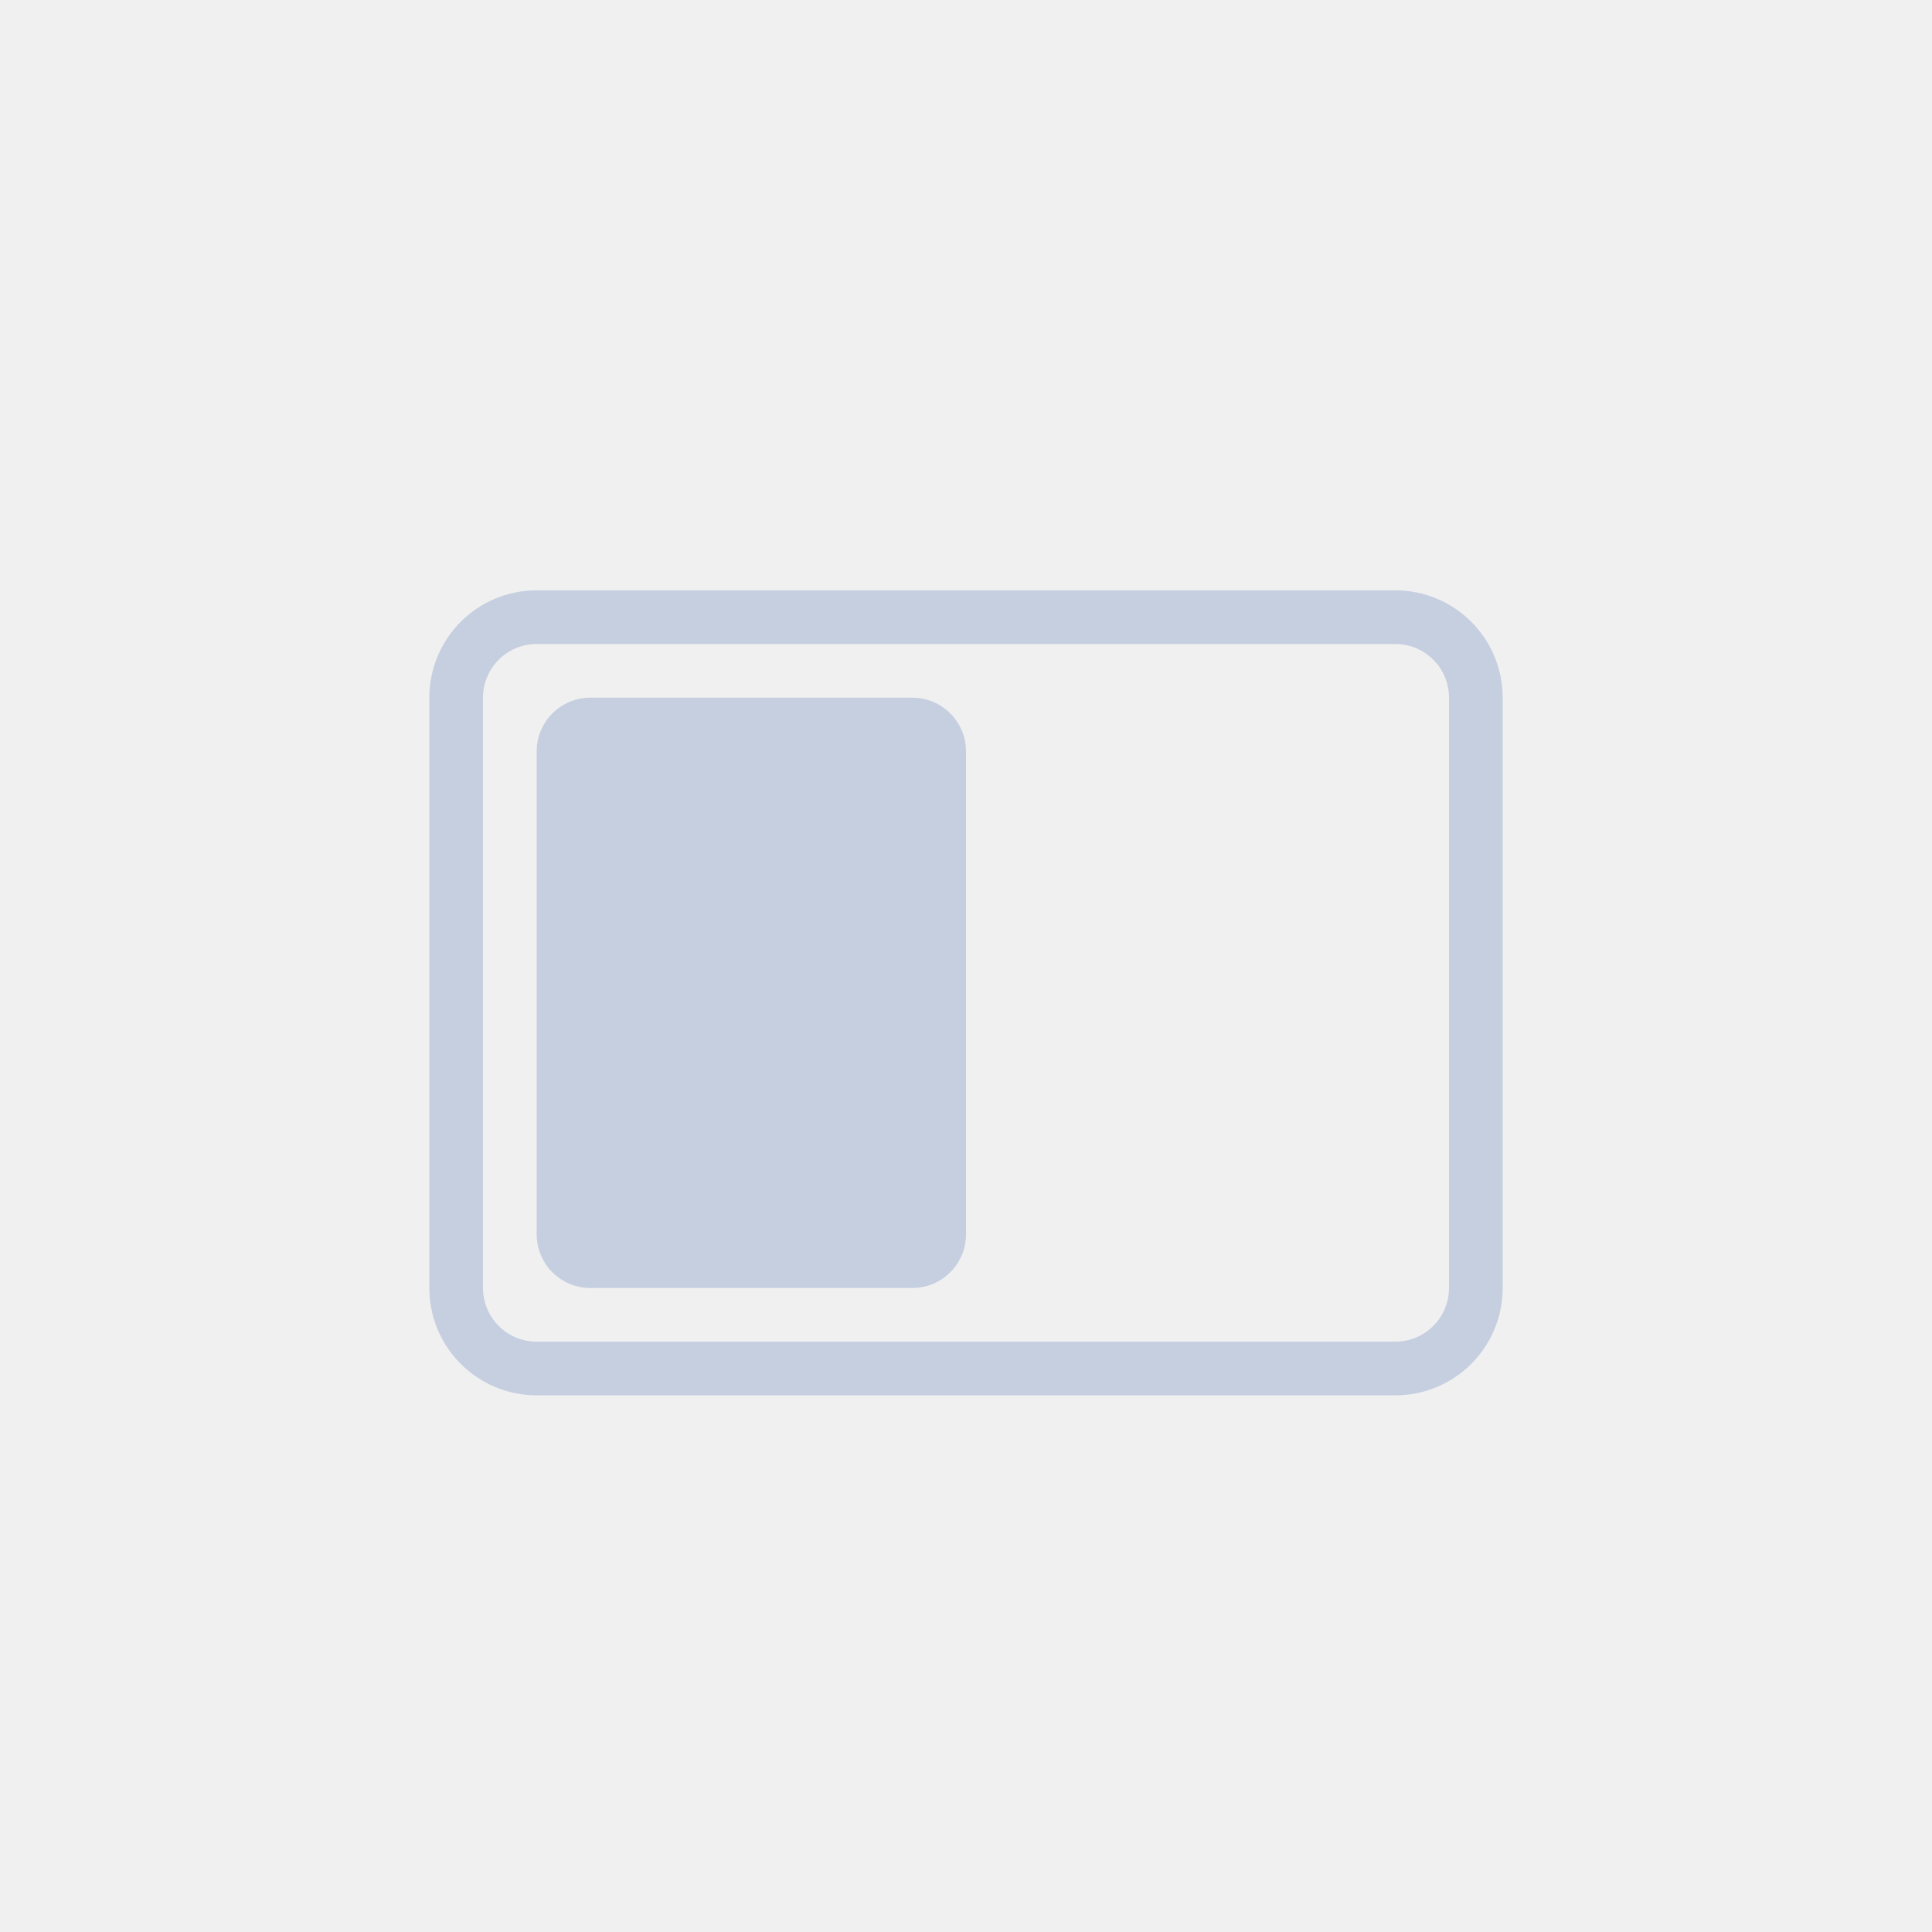
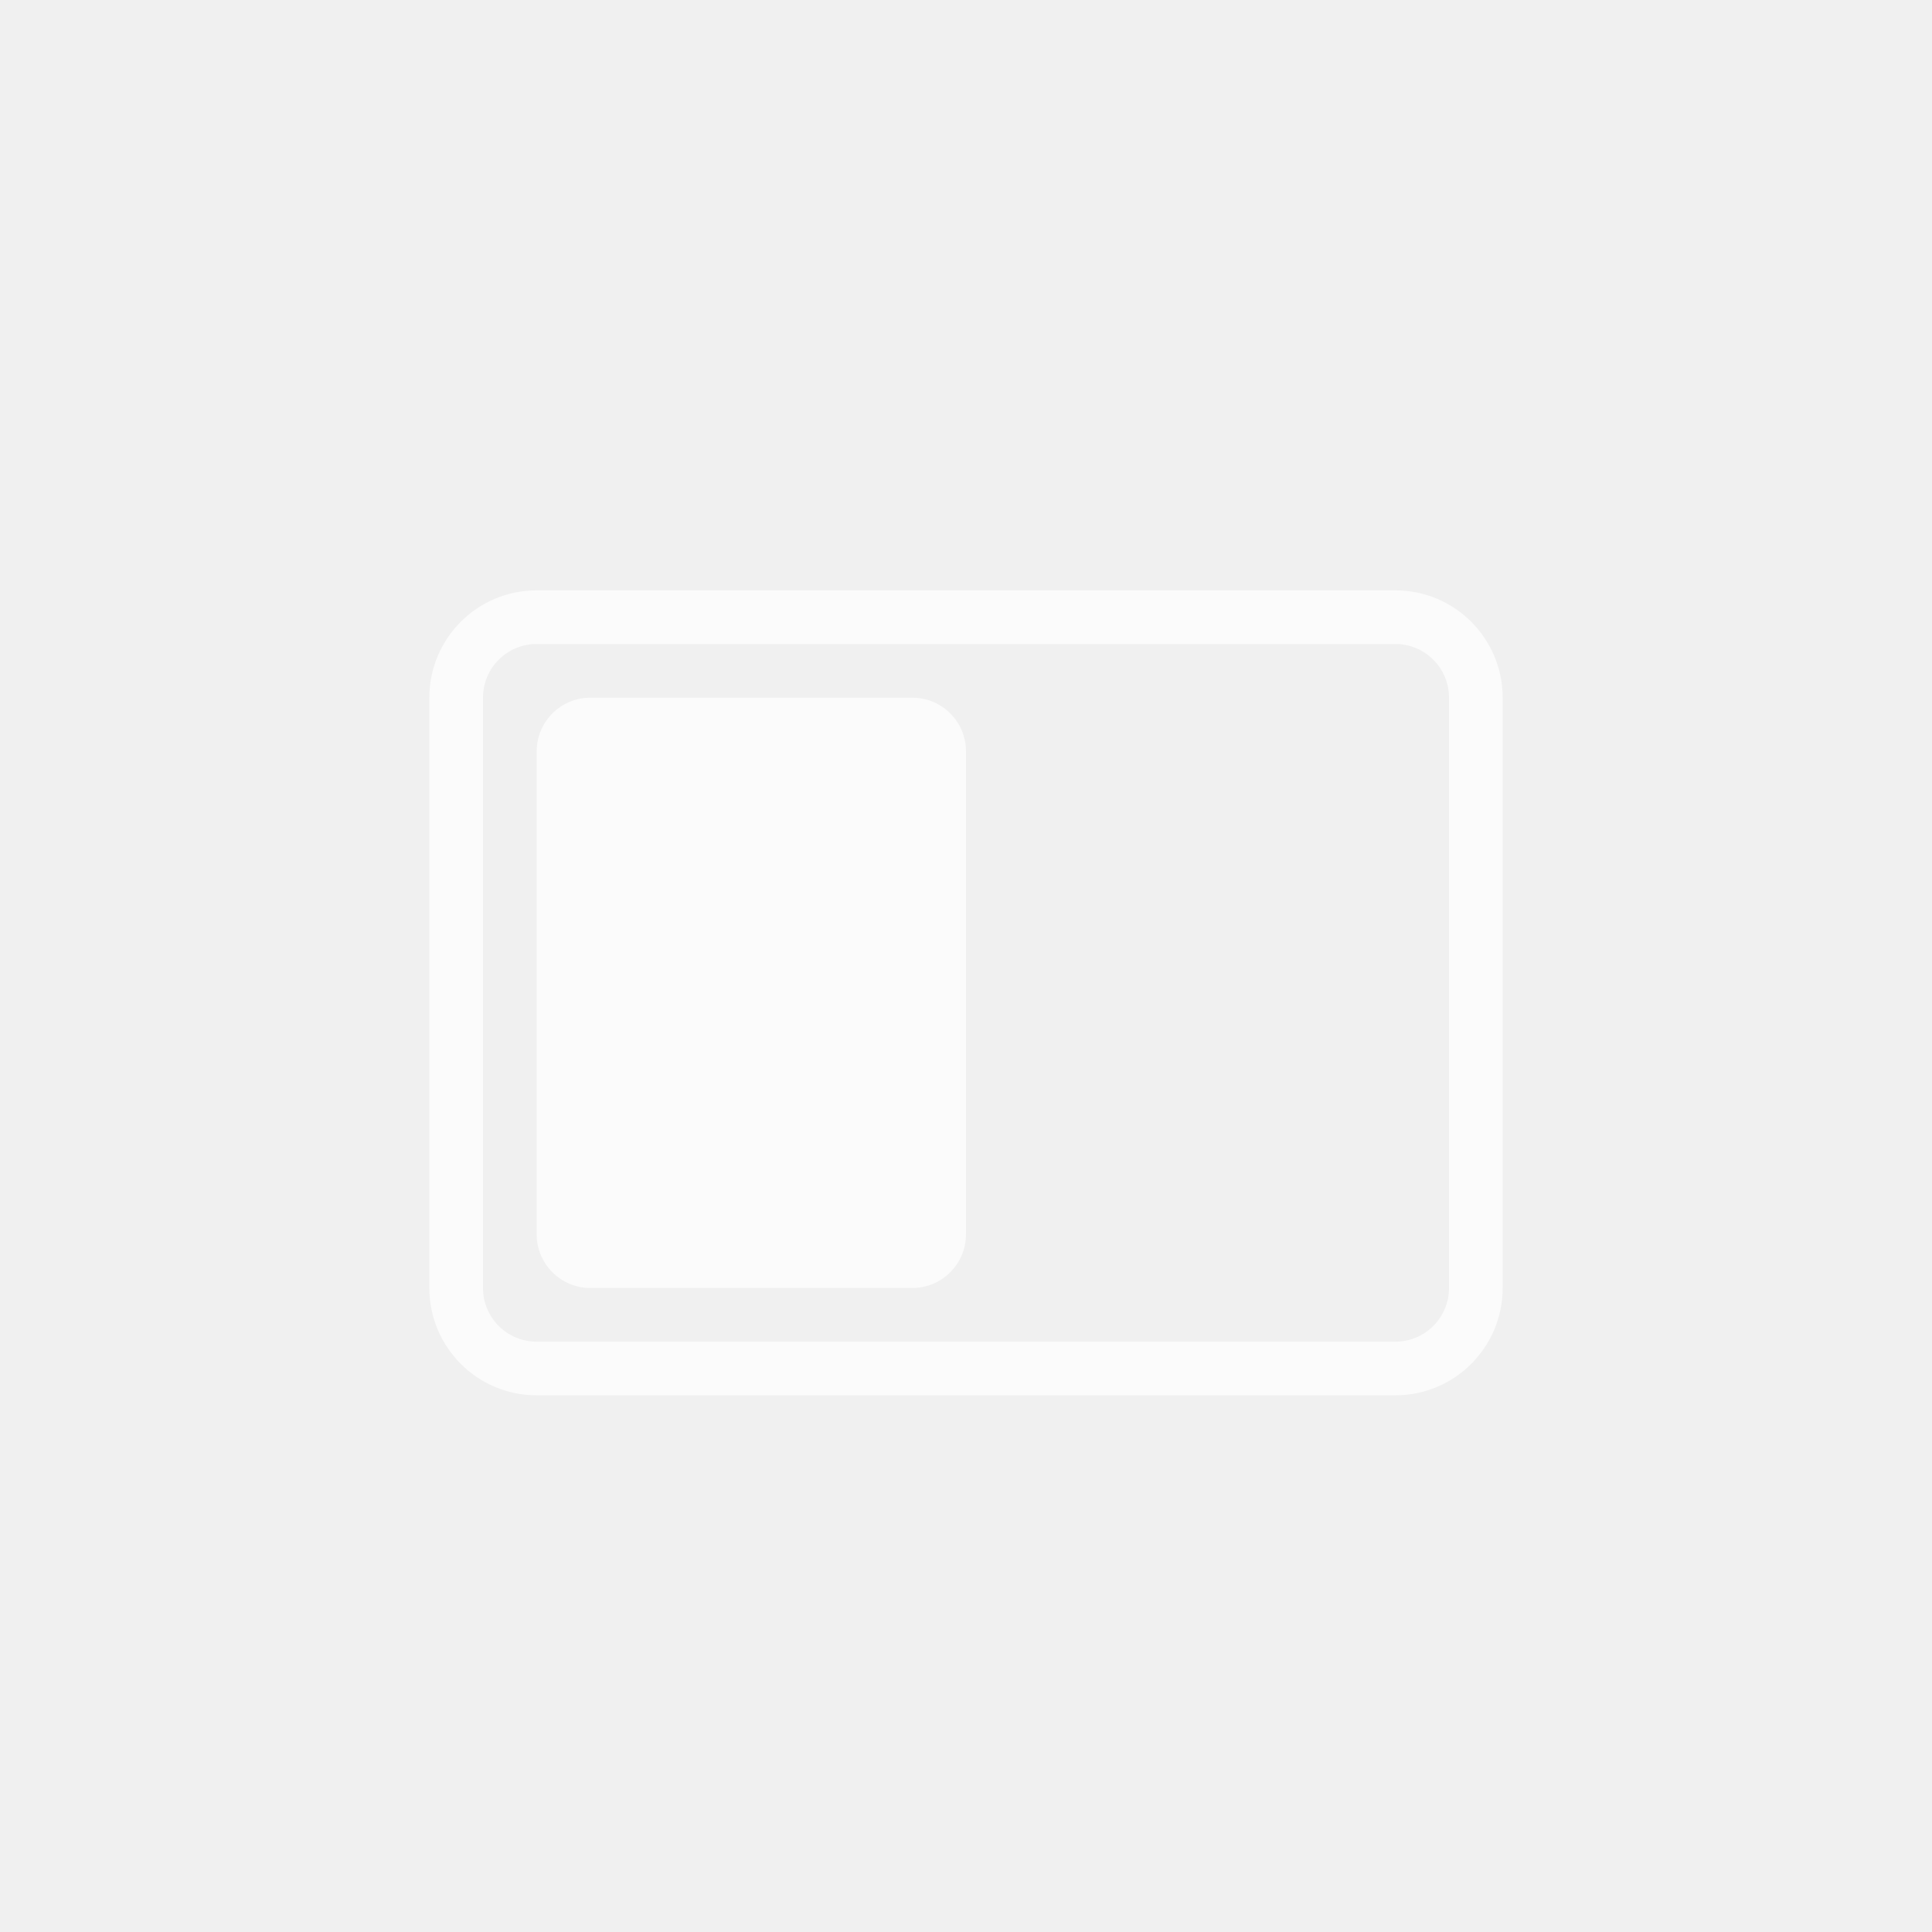
<svg xmlns="http://www.w3.org/2000/svg" width="36px" height="36px" viewBox="0 0 36 36" version="1.1">
-   <defs>
-     <filter color-interpolation-filters="auto" id="filter-1">
-       <feColorMatrix in="SourceGraphic" type="matrix" values="0 0 0 0 0.774 0 0 0 0 0.813 0 0 0 0 0.88 0 0 0 1 0" />
-     </filter>
-   </defs>
  <g id="1050分屏" stroke="none" stroke-width="1" fill="none" fill-rule="evenodd">
-     <g id="编组-3" transform="translate(0, -0)">
-       <rect id="矩形备份" fill-opacity="0" fill="#FFFFFF" x="0" y="0" width="36" height="36" rx="8" />
-       <g filter="url(#filter-1)" id="Group">
-         <g transform="translate(8, 11)">
-           <path d="M18,0 C19.105,-2.02906125e-16 20,0.895 20,2 L20,13 C20,14.105 19.105,15 18,15 L2,15 C0.895,15 1.3527075e-16,14.105 0,13 L0,2 C-1.3527075e-16,0.895 0.895,2.02906125e-16 2,0 L18,0 Z M18,1 L2,1 C1.448,1 1,1.448 1,2 L1,13 C1,13.552 1.448,14 2,14 L18,14 C18.552,14 19,13.552 19,13 L19,2 C19,1.448 18.552,1 18,1 Z M9,2 C9.552,2 10,2.448 10,3 L10,12 C10,12.552 9.552,13 9,13 L3,13 C2.448,13 2,12.552 2,12 L2,3 C2,2.448 2.448,2 3,2 L9,2 Z" id="Combined-Shape" fill="#000000" fill-rule="nonzero" />
+     <g id="通过分屏菜单触发分屏" transform="translate(-1231, -399)" fill="#FFFFFF">
+       <g id="编组备份" transform="translate(1221, 368)">
+         <g id="左-light" transform="translate(10, 31)">
+           <rect id="矩形备份" fill-opacity="0" x="0" y="0" width="36" height="36" rx="8" />
+           <g id="Group" transform="translate(8, 11)" fill-opacity="0.7" fill-rule="nonzero">
+             <path d="M18,0 C19.105,-2.02906125e-16 20,0.895 20,2 L20,13 C20,14.105 19.105,15 18,15 L2,15 C0.895,15 1.3527075e-16,14.105 0,13 L0,2 C-1.3527075e-16,0.895 0.895,2.02906125e-16 2,0 L18,0 Z M18,1 L2,1 C1.448,1 1,1.448 1,2 L1,13 C1,13.552 1.448,14 2,14 L18,14 C18.552,14 19,13.552 19,13 L19,2 C19,1.448 18.552,1 18,1 Z M9,2 C9.552,2 10,2.448 10,3 L10,12 C10,12.552 9.552,13 9,13 L3,13 C2.448,13 2,12.552 2,12 L2,3 C2,2.448 2.448,2 3,2 L9,2 Z" id="Combined-Shape" />
+           </g>
        </g>
      </g>
    </g>
  </g>
</svg>
